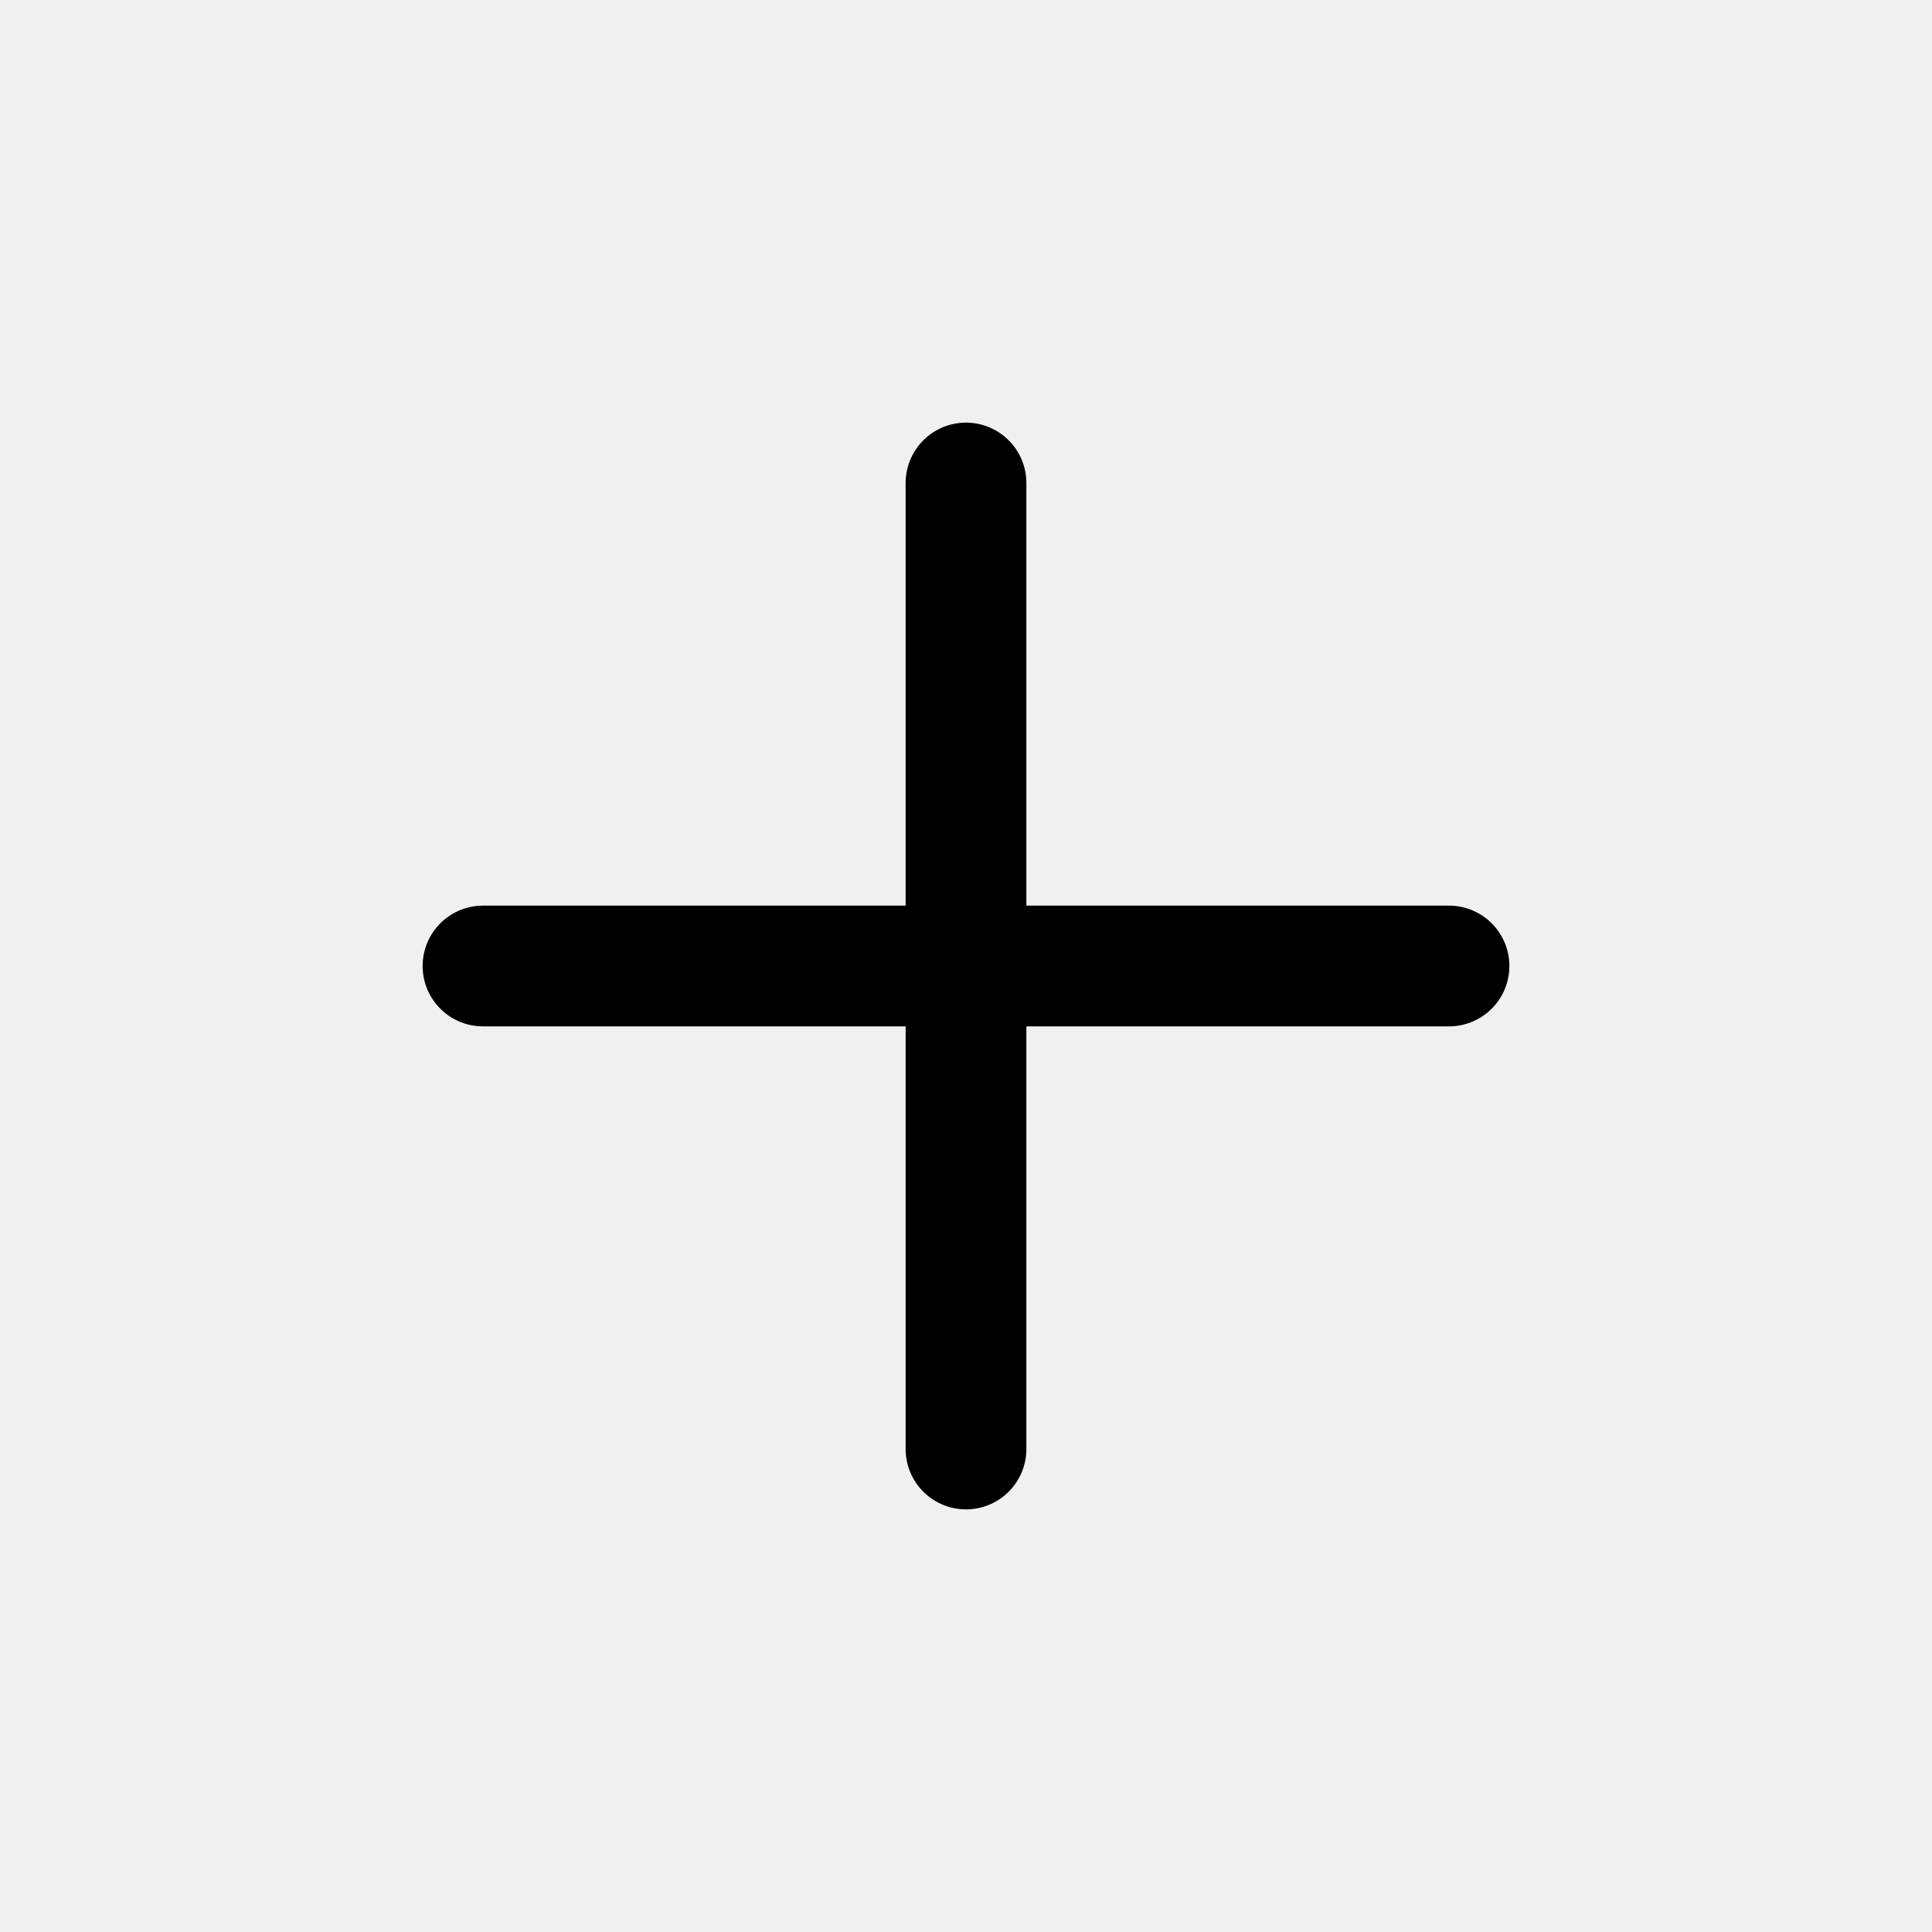
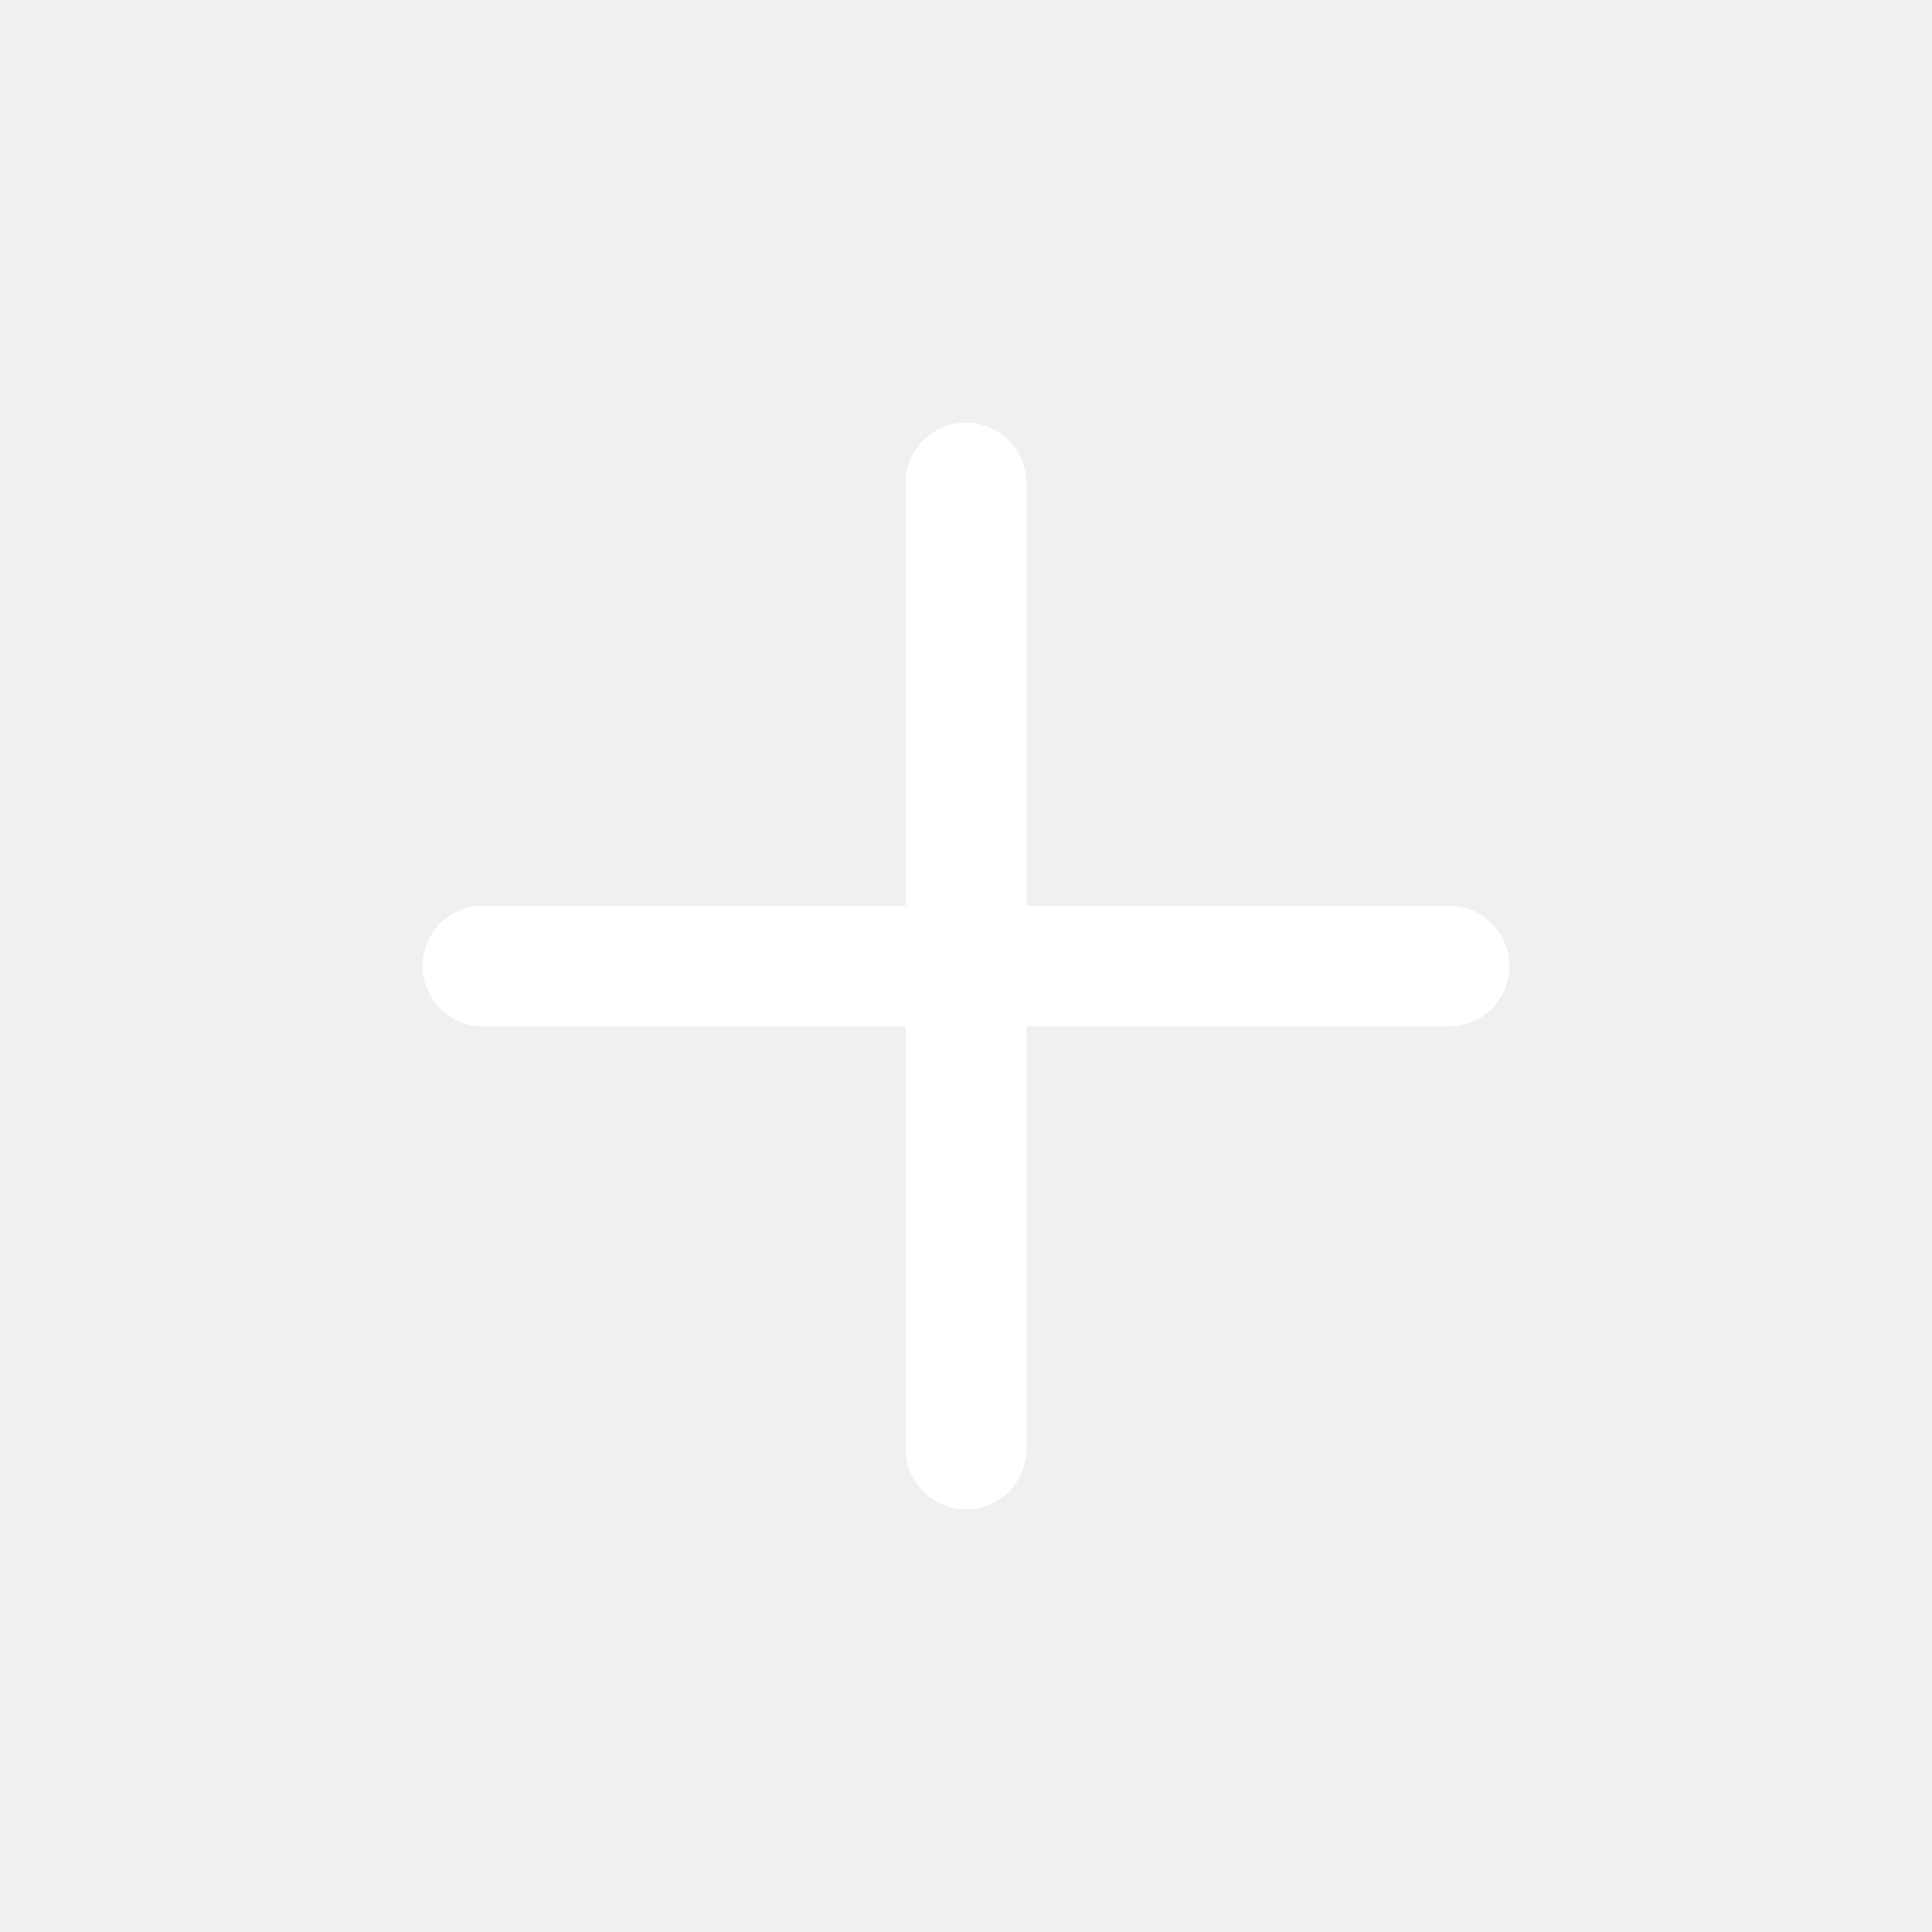
- <svg xmlns="http://www.w3.org/2000/svg" fill="none" viewBox="0 0 24 24" stroke-width="1.5" stroke="currentColor" class="w-6 h-6">
+ <svg xmlns="http://www.w3.org/2000/svg" fill="none" viewBox="0 0 24 24" stroke-width="1.5" stroke="#fff" class="w-6 h-6">
  <path stroke-linecap="round" stroke-linejoin="round" d="M12 6v12m6-6H6" />
</svg>
